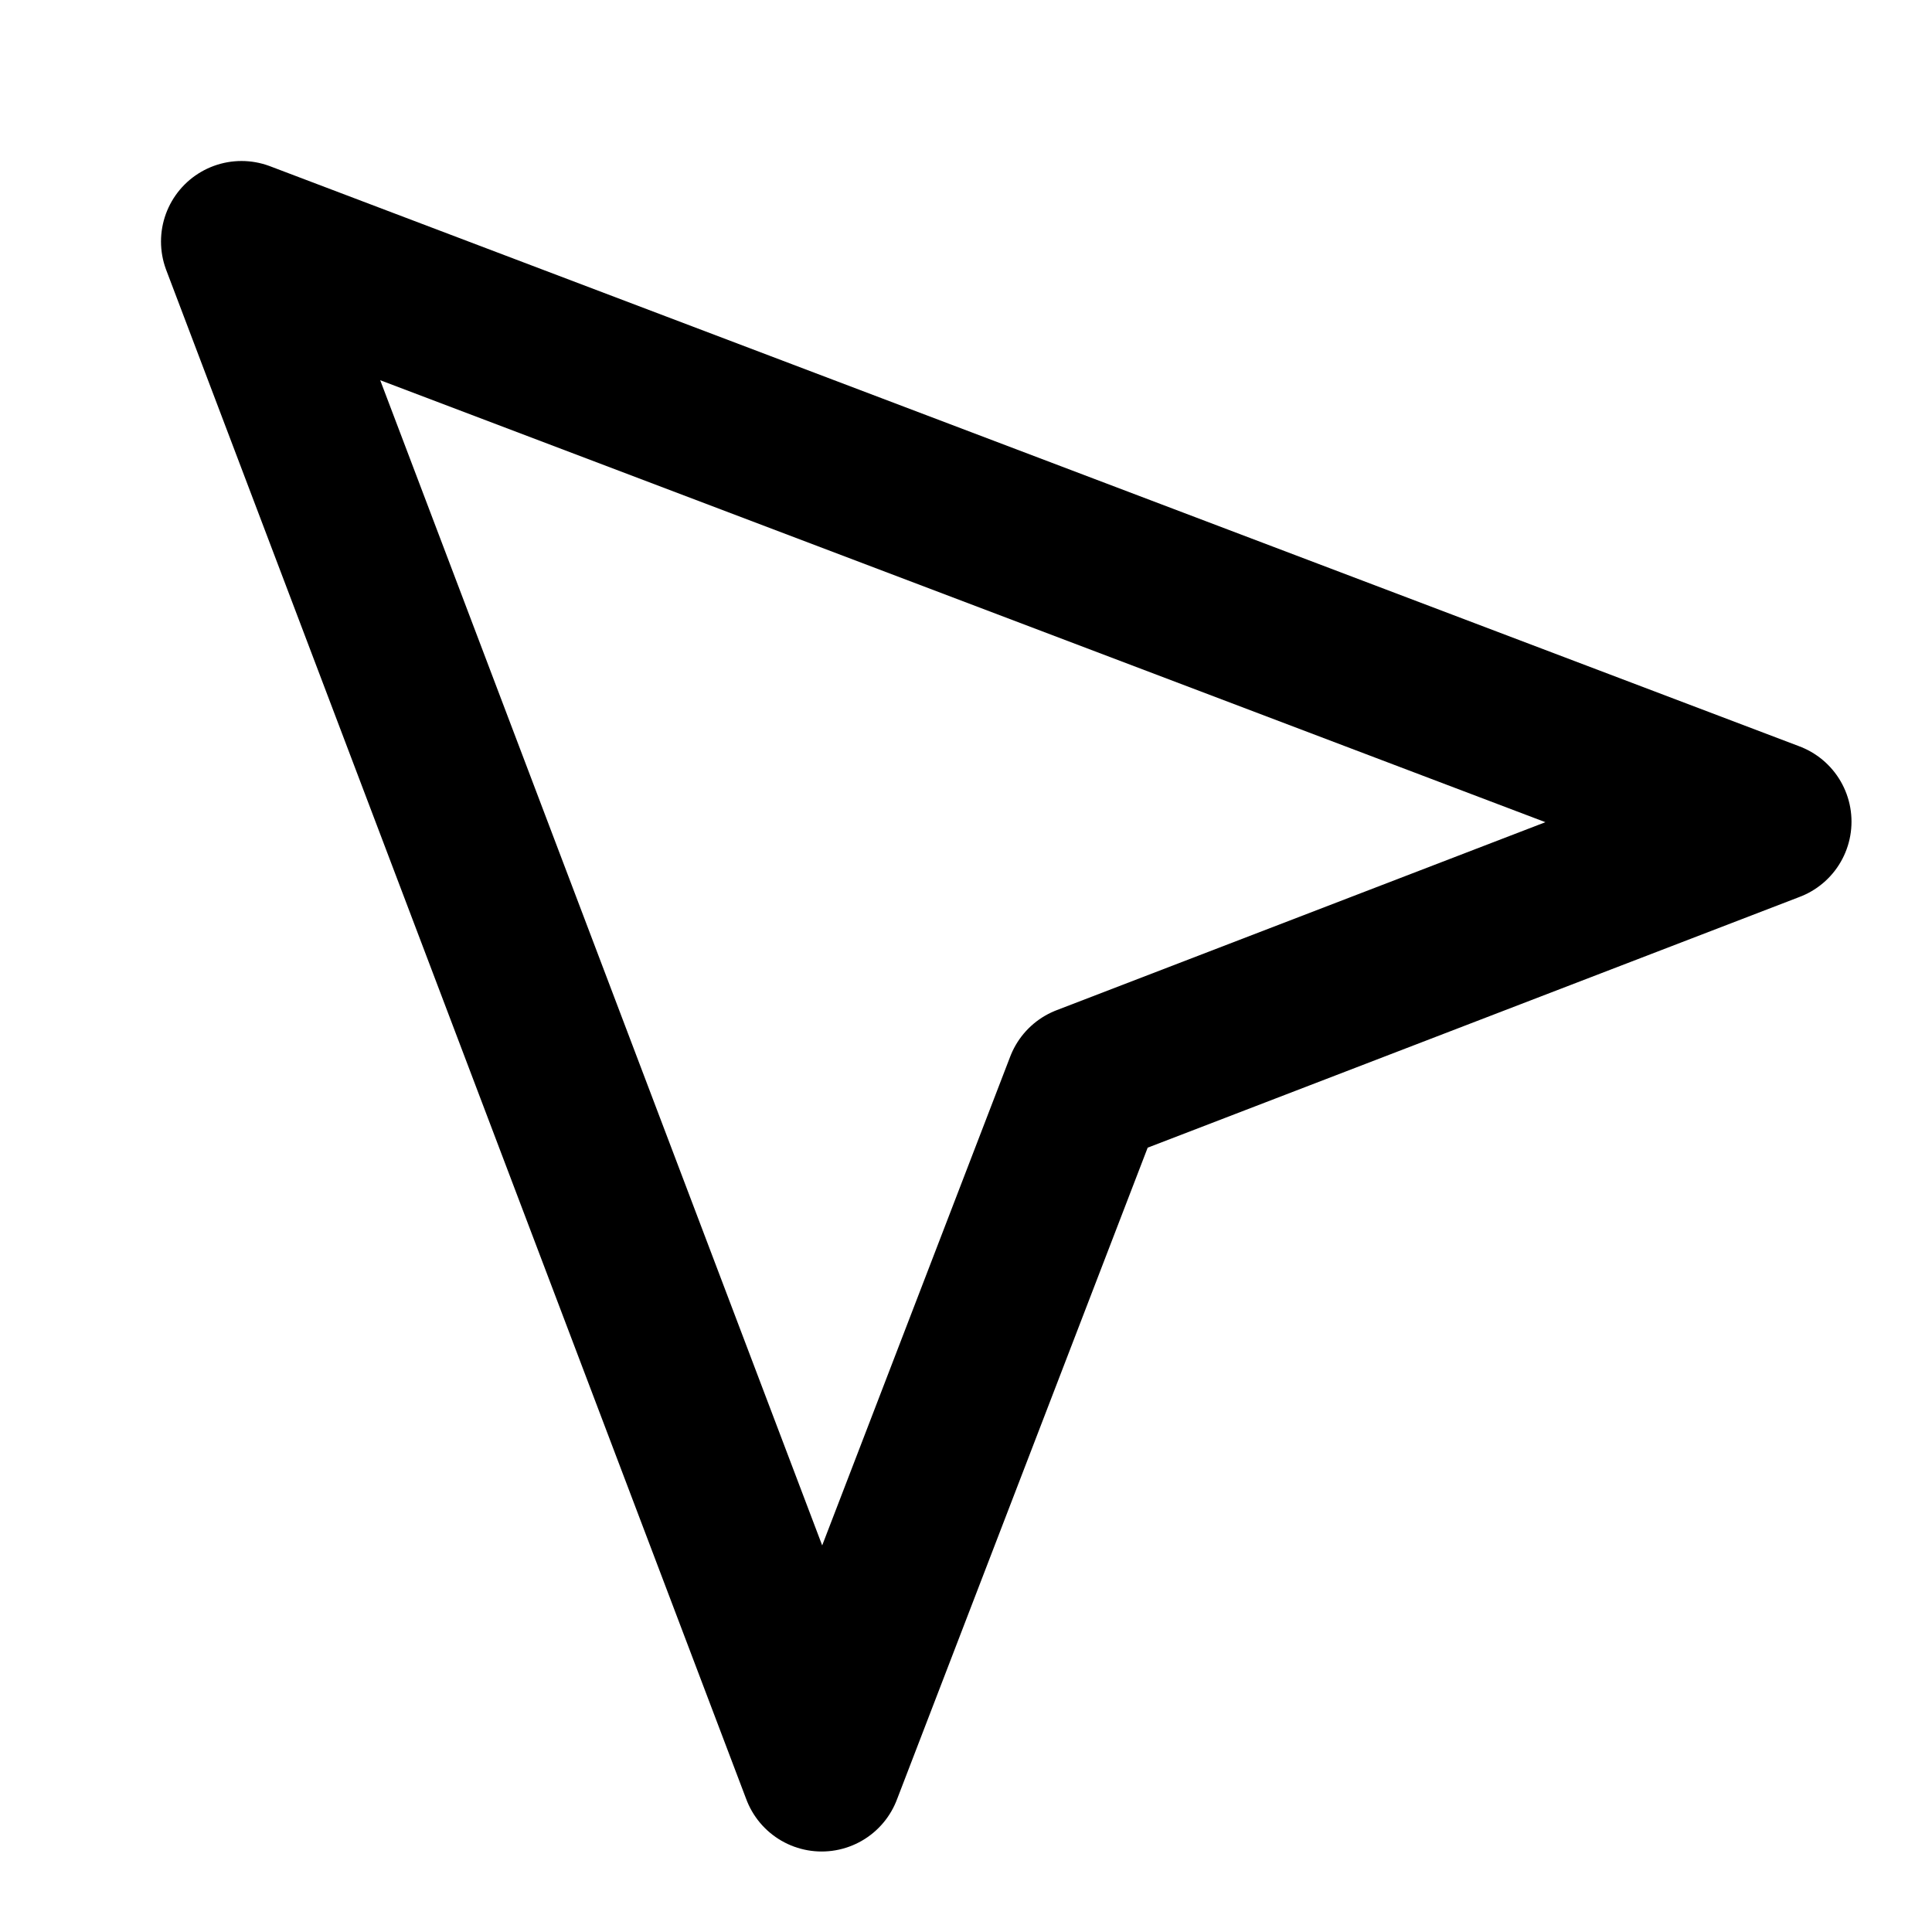
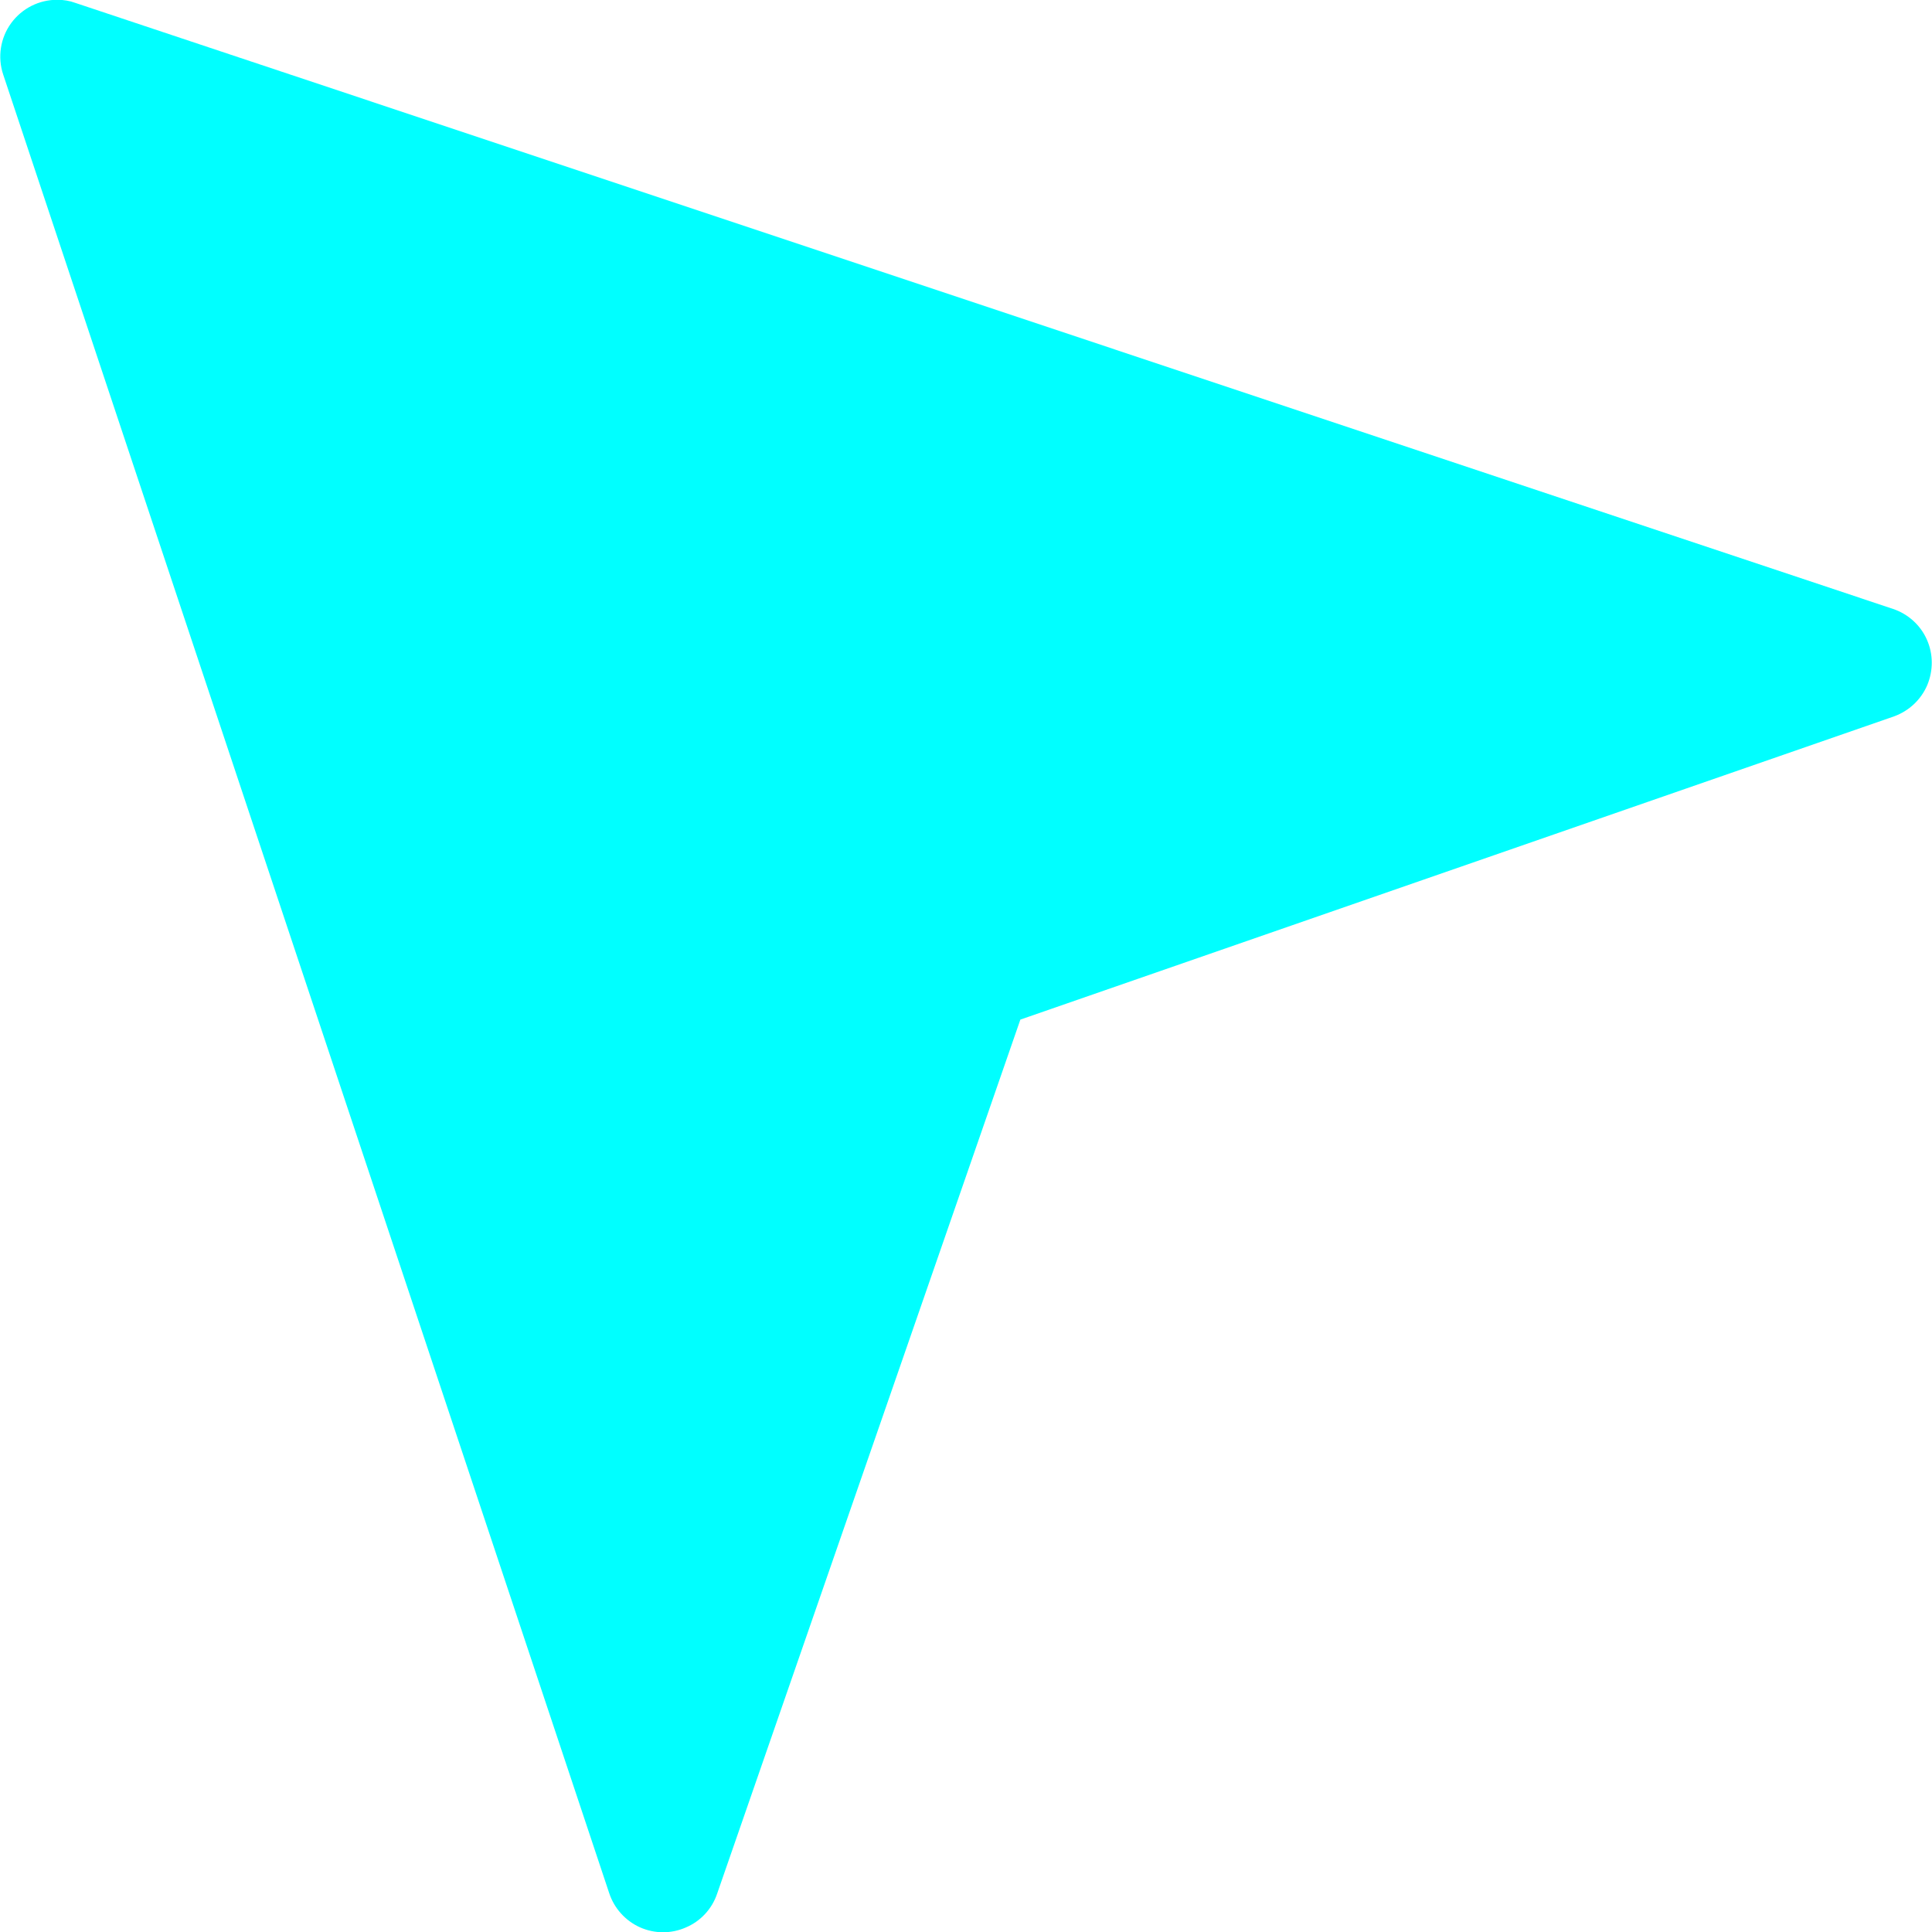
- <svg xmlns="http://www.w3.org/2000/svg" width="800px" height="800px" viewBox="0 0 24 24" fill="none">
-   <path d="M22 10.207L3 3L10.207 22L13.483 13.483L22 10.207Z" stroke="#000000" stroke-width="2" stroke-linecap="round" stroke-linejoin="round" />
+ <svg xmlns="http://www.w3.org/2000/svg" version="1.2" viewBox="0 0 1020 1020" width="100" height="100">
+   <path fill="cyan" d="m30.4-0.1c-9.7-0.1-18.8 4.5-24.5 12.3-5.7 7.8-7.3 18-4.2 27.2l319.9 960c2.6 8 8.5 14.6 16.2 18.1 7.8 3.5 16.6 3.5 24.3 0.1 7.8-3.3 13.8-9.8 16.5-17.8l160.1-461.5 461.3-160.1c7.9-2.9 14.2-8.8 17.5-16.5 3.2-7.7 3.2-16.4-0.2-24-3.4-7.7-9.9-13.5-17.8-16.2l-959.8-320c-3-1.1-6.1-1.6-9.3-1.6z" />
</svg>
